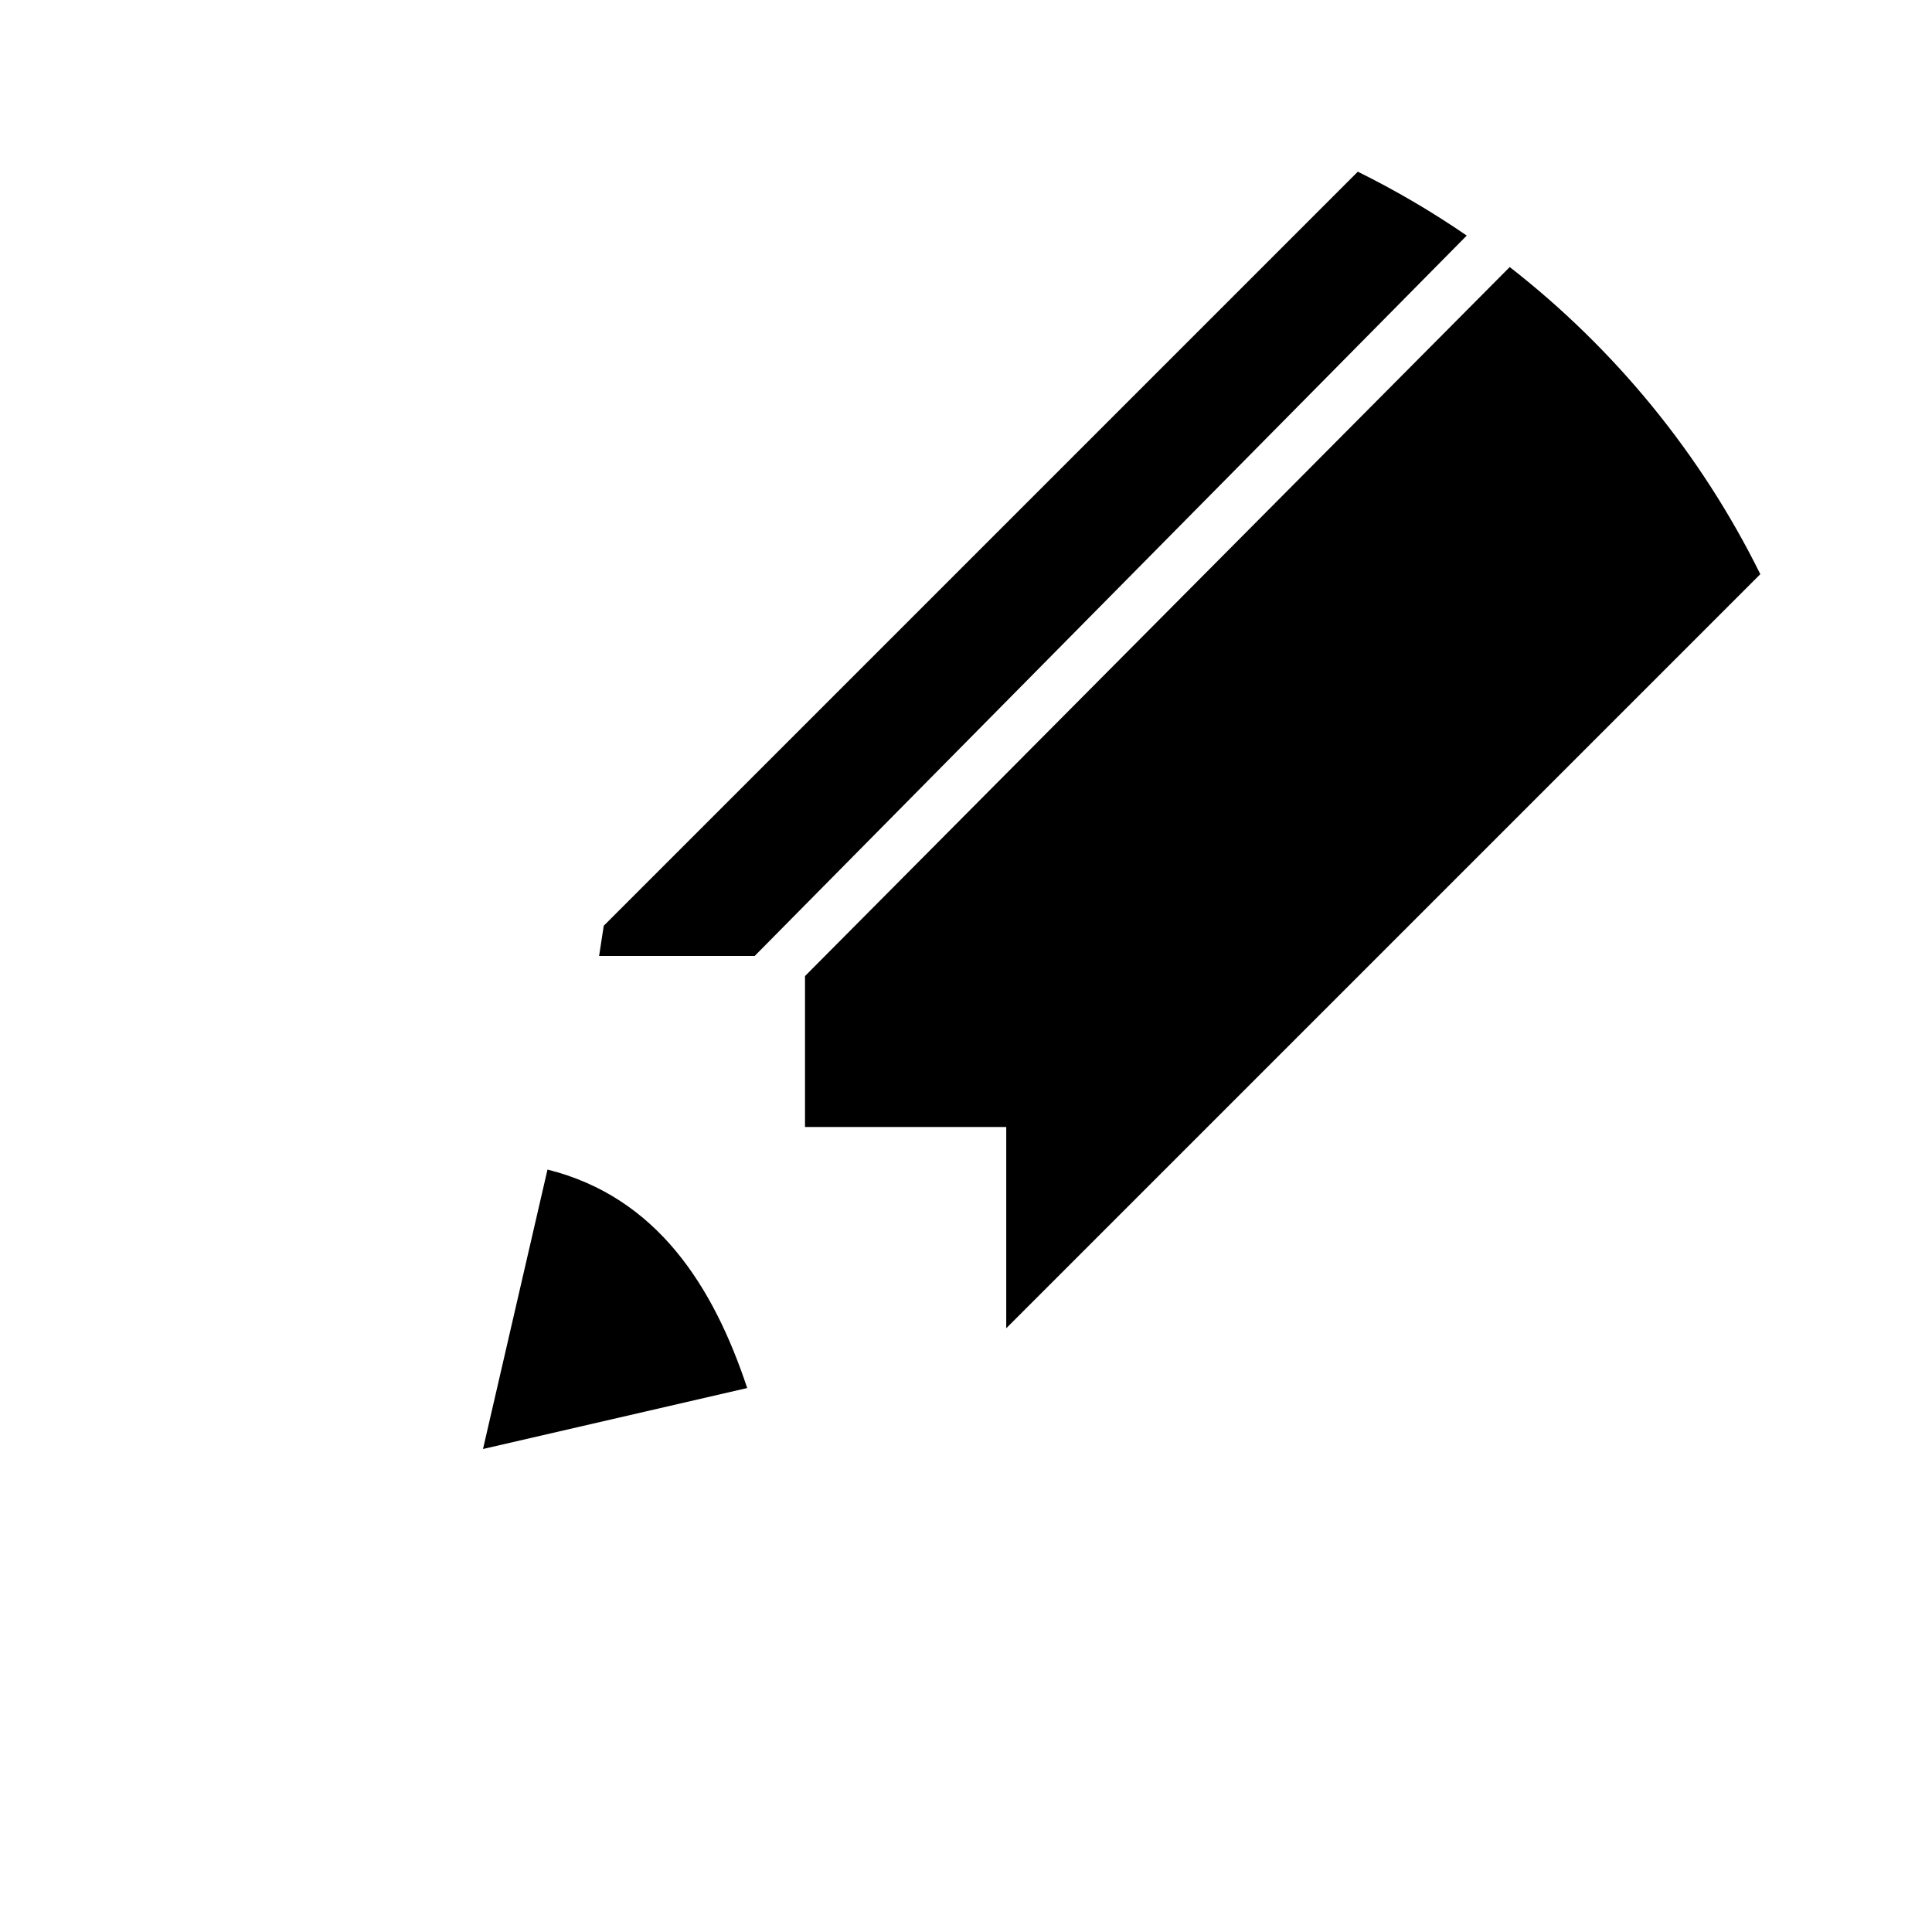
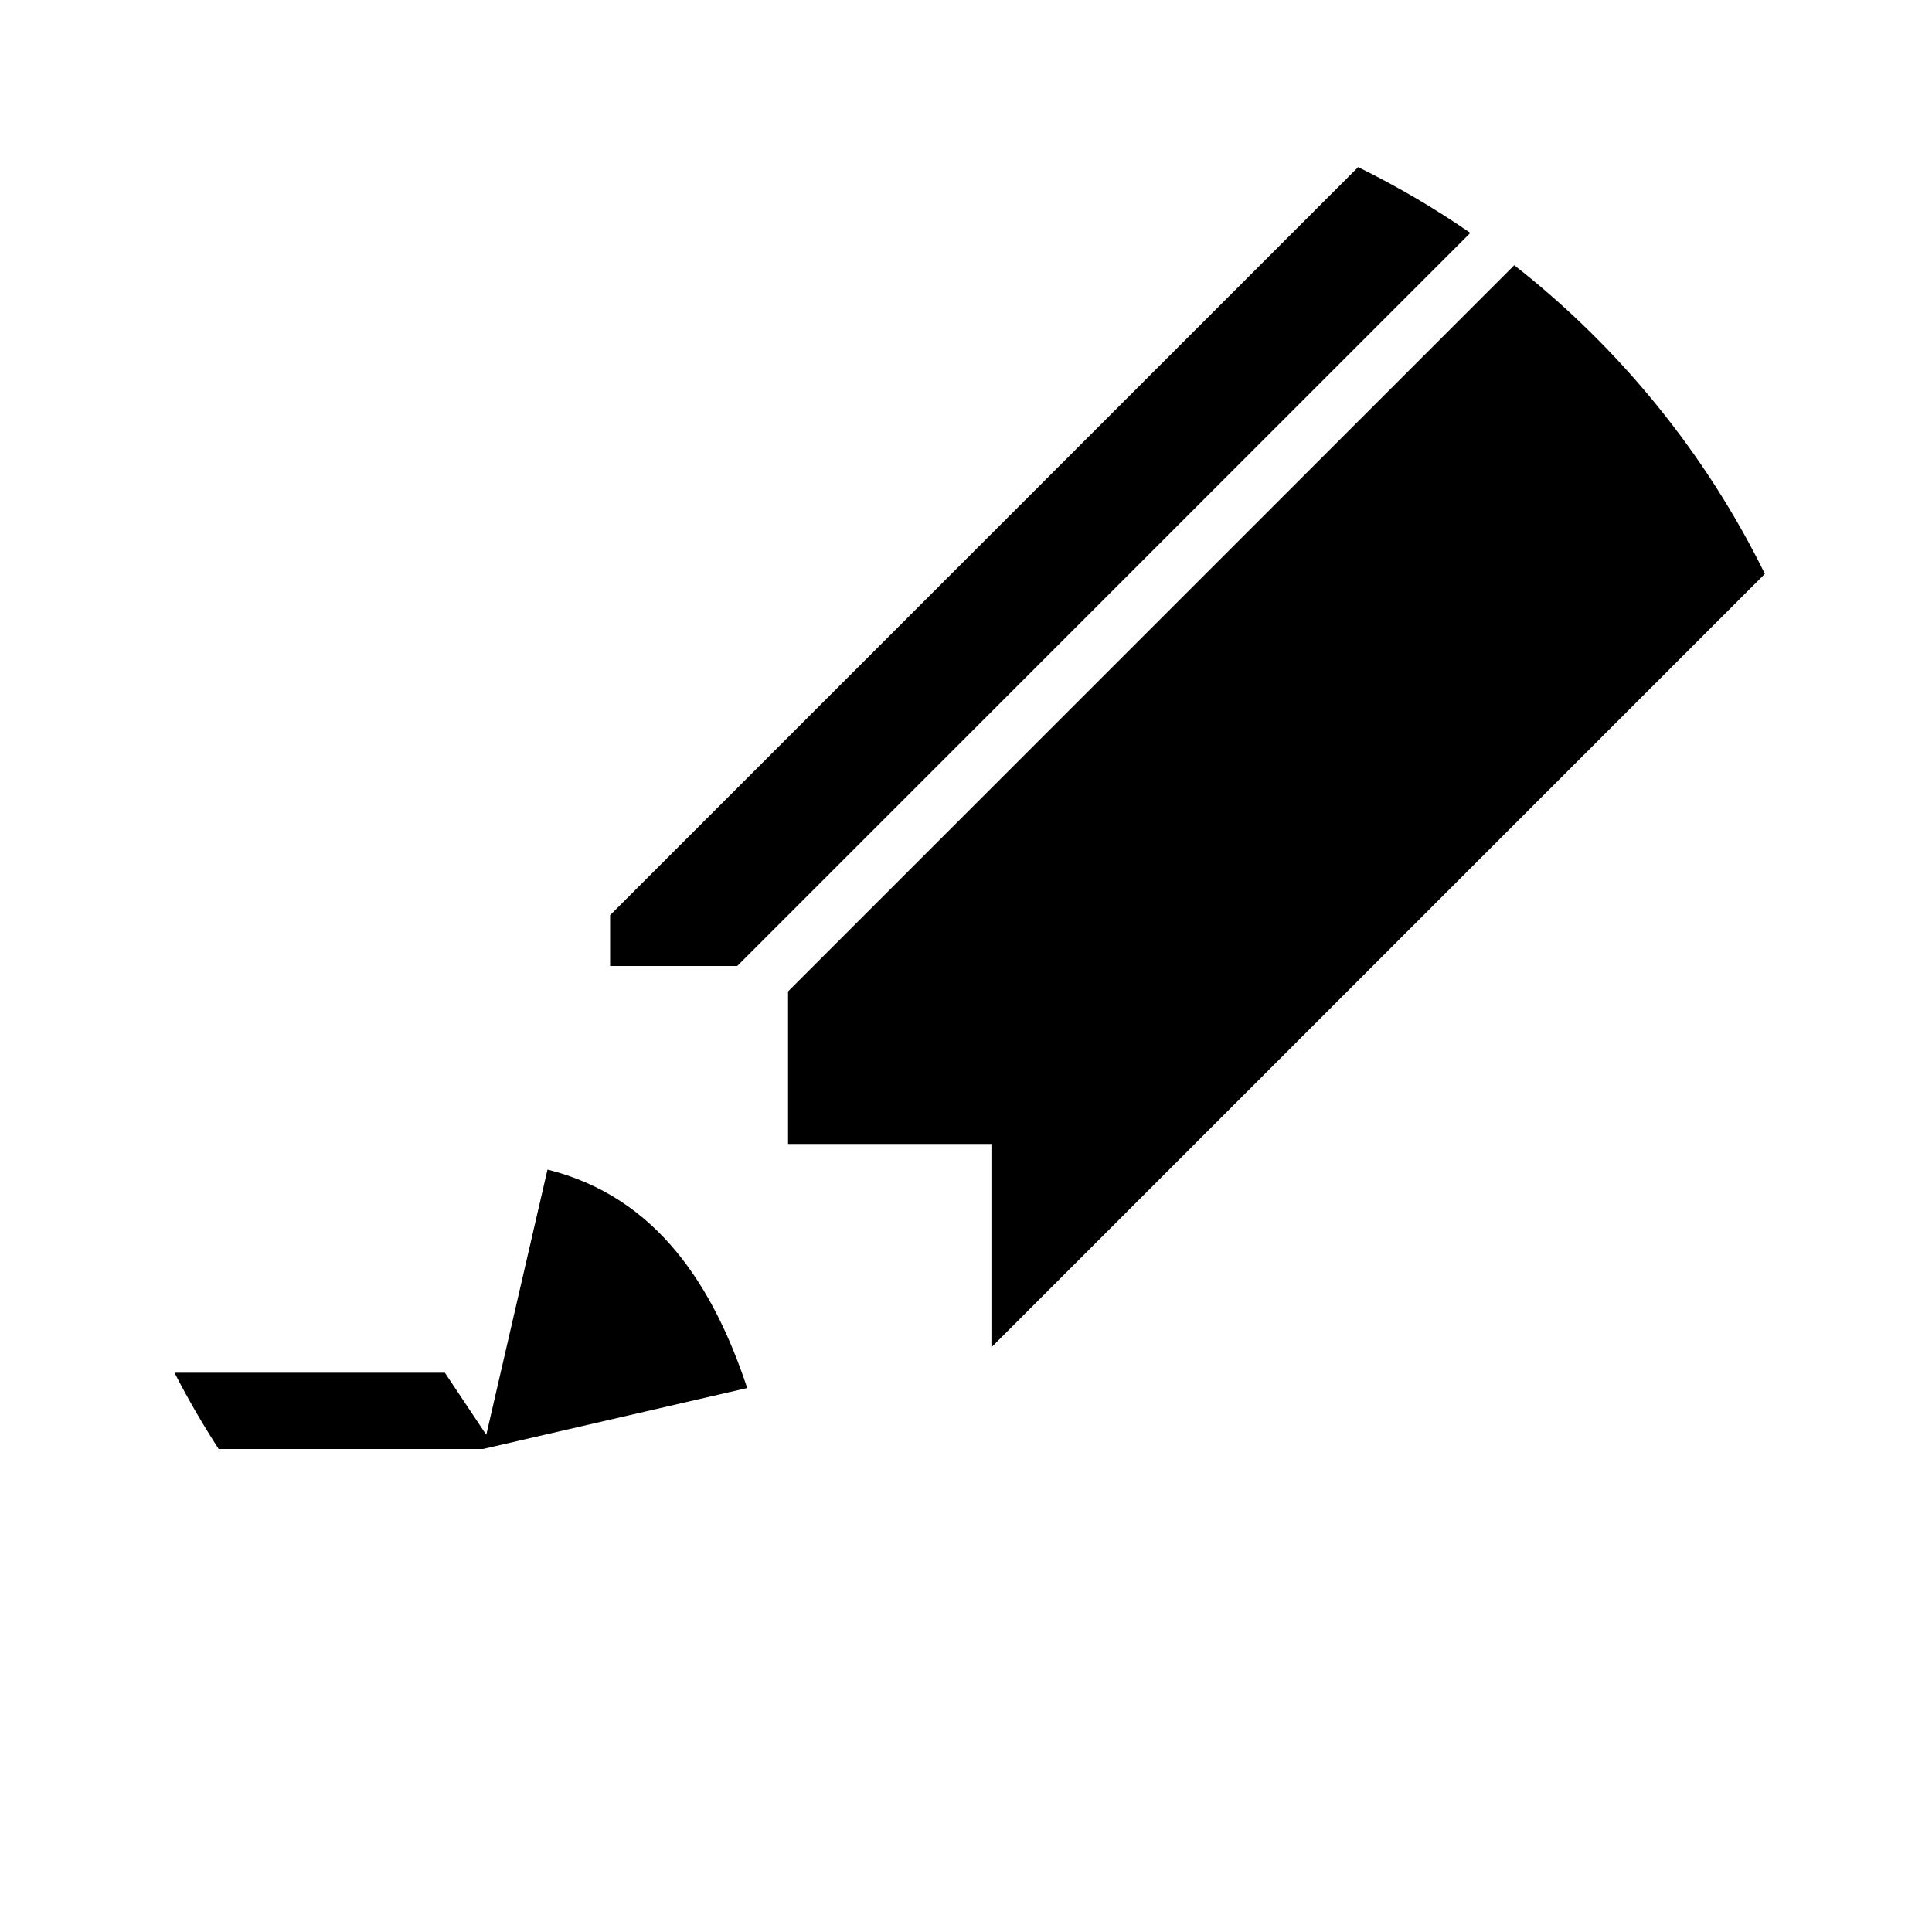
<svg xmlns="http://www.w3.org/2000/svg" version="1.1" baseProfile="full" width="76" height="76" viewBox="0 0 76.00 76.00" enable-background="new 0 0 76.00 76.00" xml:space="preserve">
-   <path fill="#000000" fill-opacity="1" stroke-width="0.2" stroke-linejoin="round" d="M 21.537,46.008C 25.87,47.09 28.077,50.641 29.393,54.602L 19,57L 21.537,46.008 Z M 59.389,10.505C 63.519,13.723 66.906,17.85 69.246,22.587L 39.583,52.25L 39.583,44.333L 31.667,44.333L 31.667,38.396L 59.389,10.505 Z M 53.413,6.754C 54.905,7.491 56.336,8.332 57.698,9.267L 29.688,37.604L 23.567,37.604L 23.75,36.417L 53.413,6.754 Z " />
+   <path fill="#000000" fill-opacity="1" stroke-width="0.2" stroke-linejoin="round" d="M 21.537,46.008L 19.129,56.443L 17.5,54L 6.863,54C 7.394,55.031 7.974,56.032 8.601,57L 19,57L 19.433,56.9L 29.393,54.602C 28.077,50.641 25.87,47.09 21.537,46.008 Z M 39,53L 69.426,22.574C 67.087,17.818 63.7,13.671 59.567,10.433L 31,39L 31,45L 39,45L 39,53 Z M 29,38L 57.839,9.162C 56.438,8.196 54.964,7.33 53.426,6.574L 24,36L 24,38L 29,38 Z " />
</svg>
